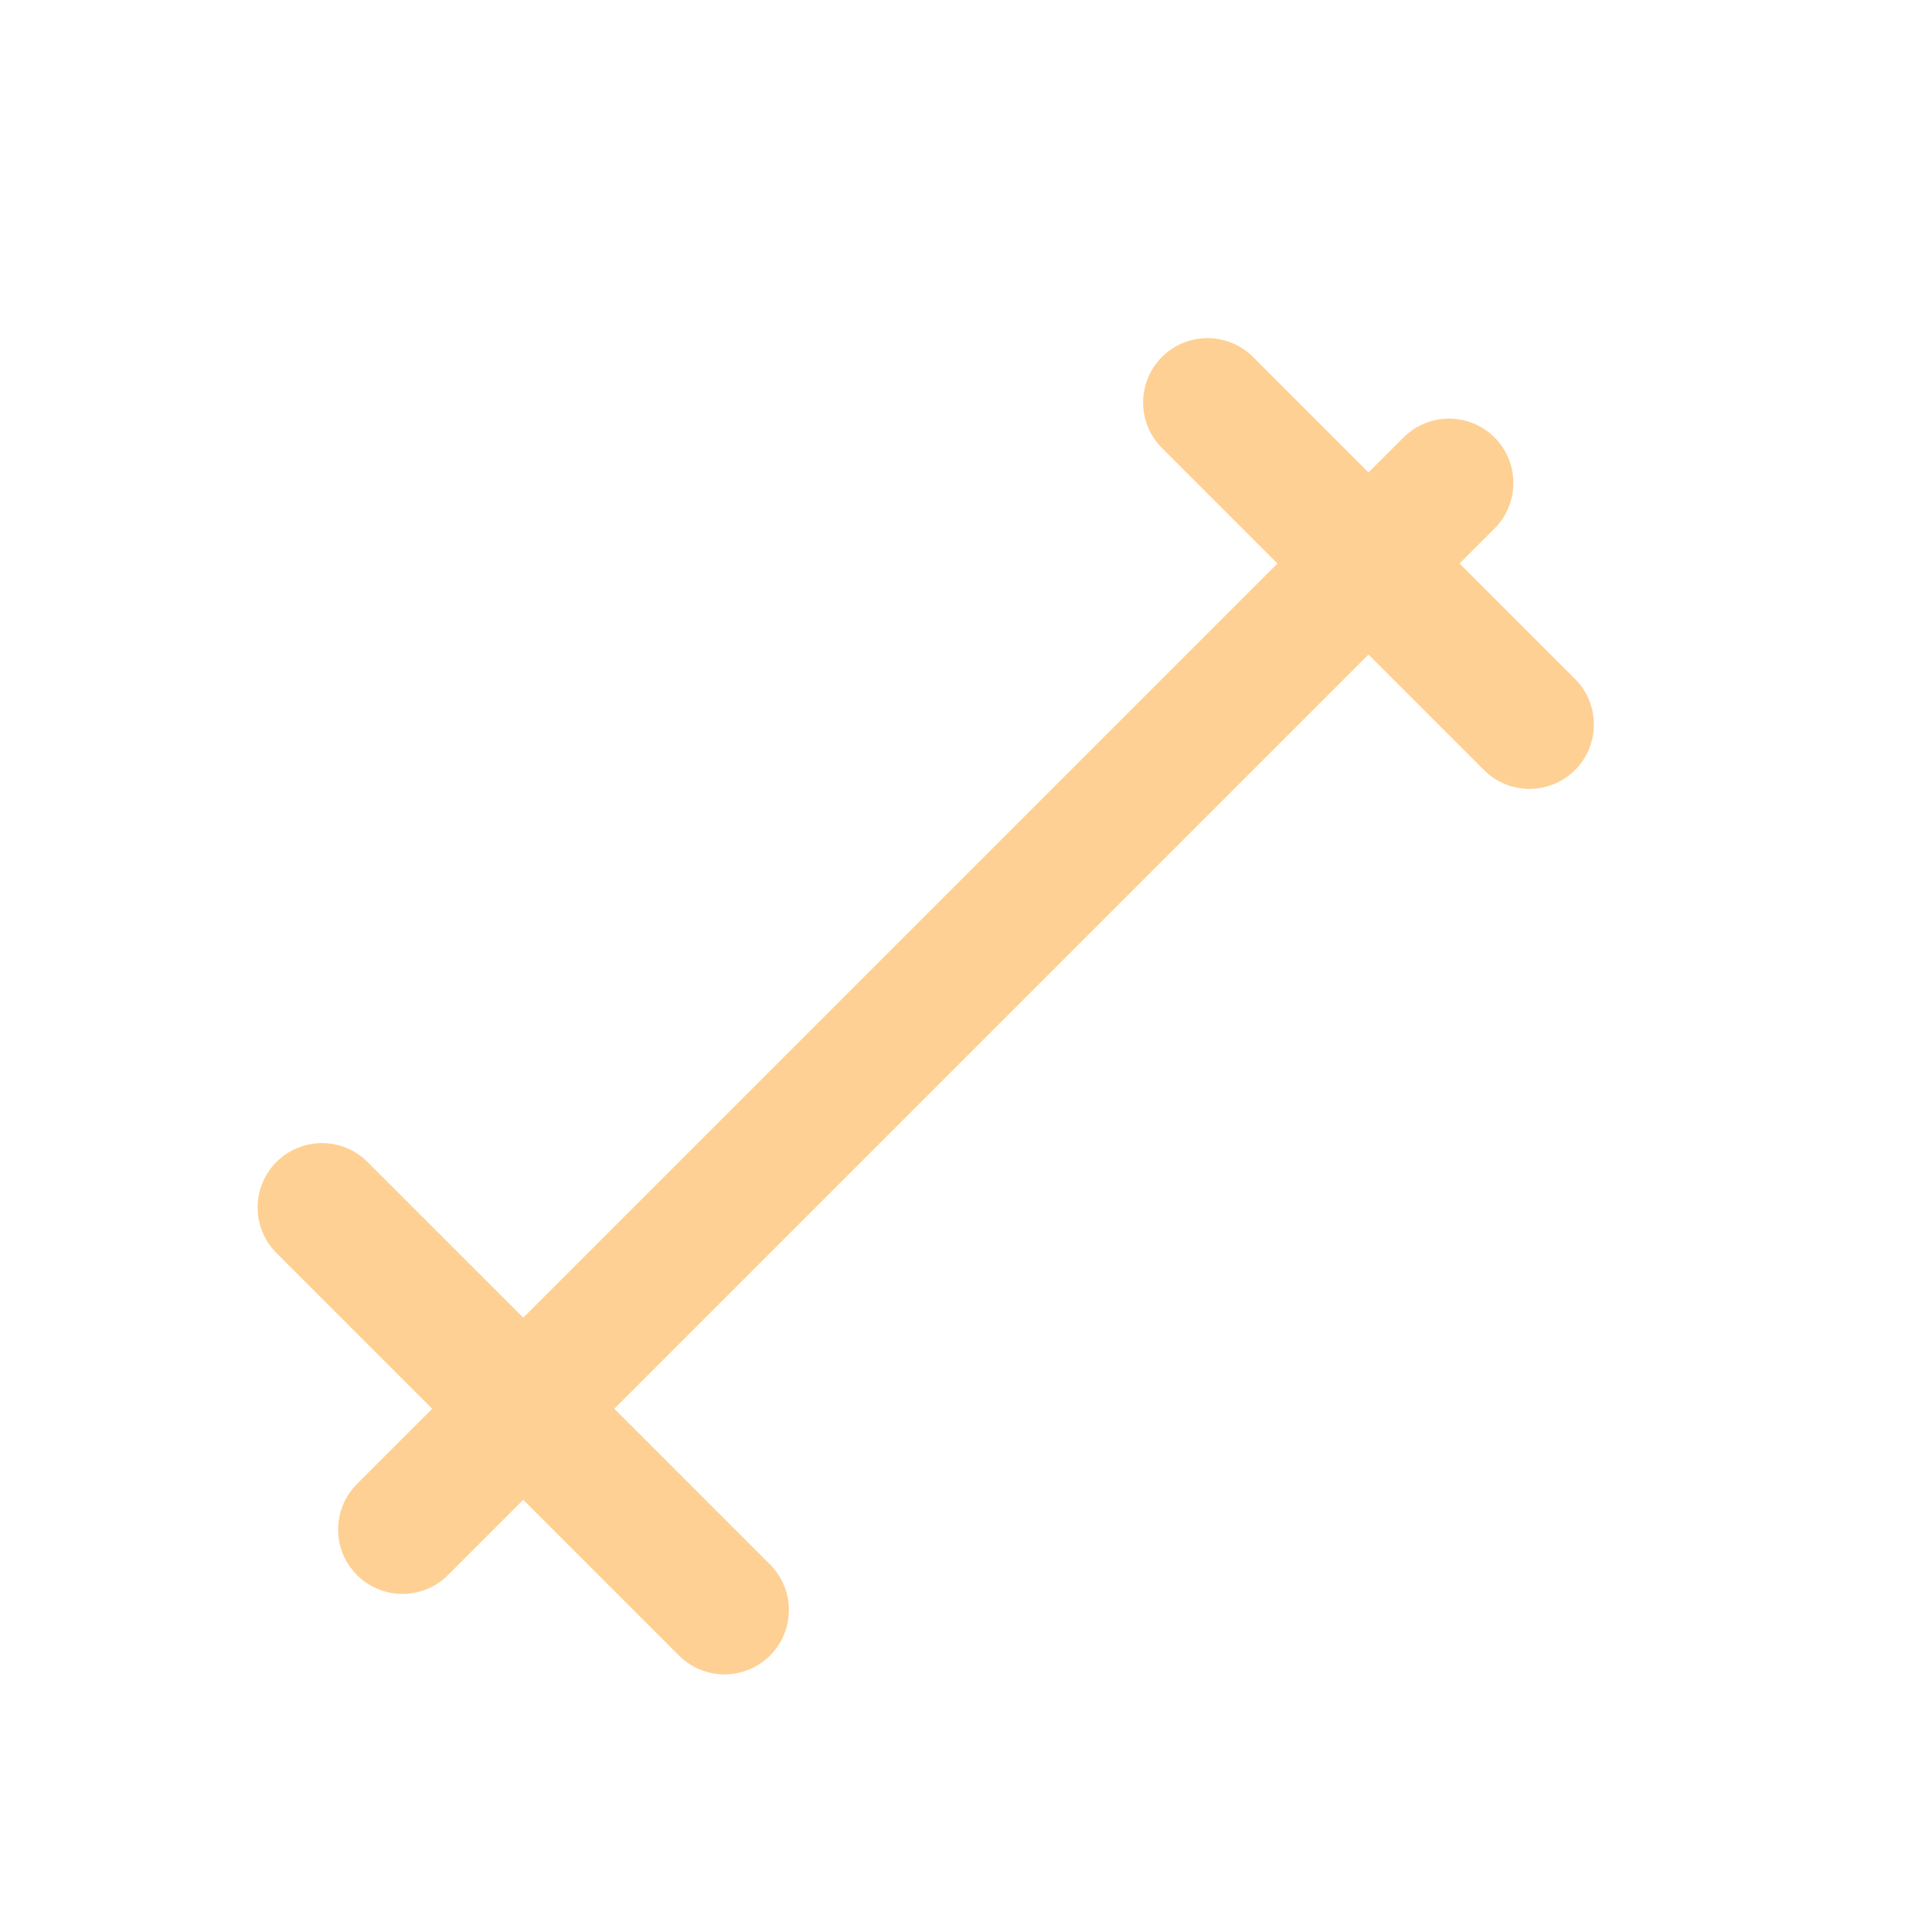
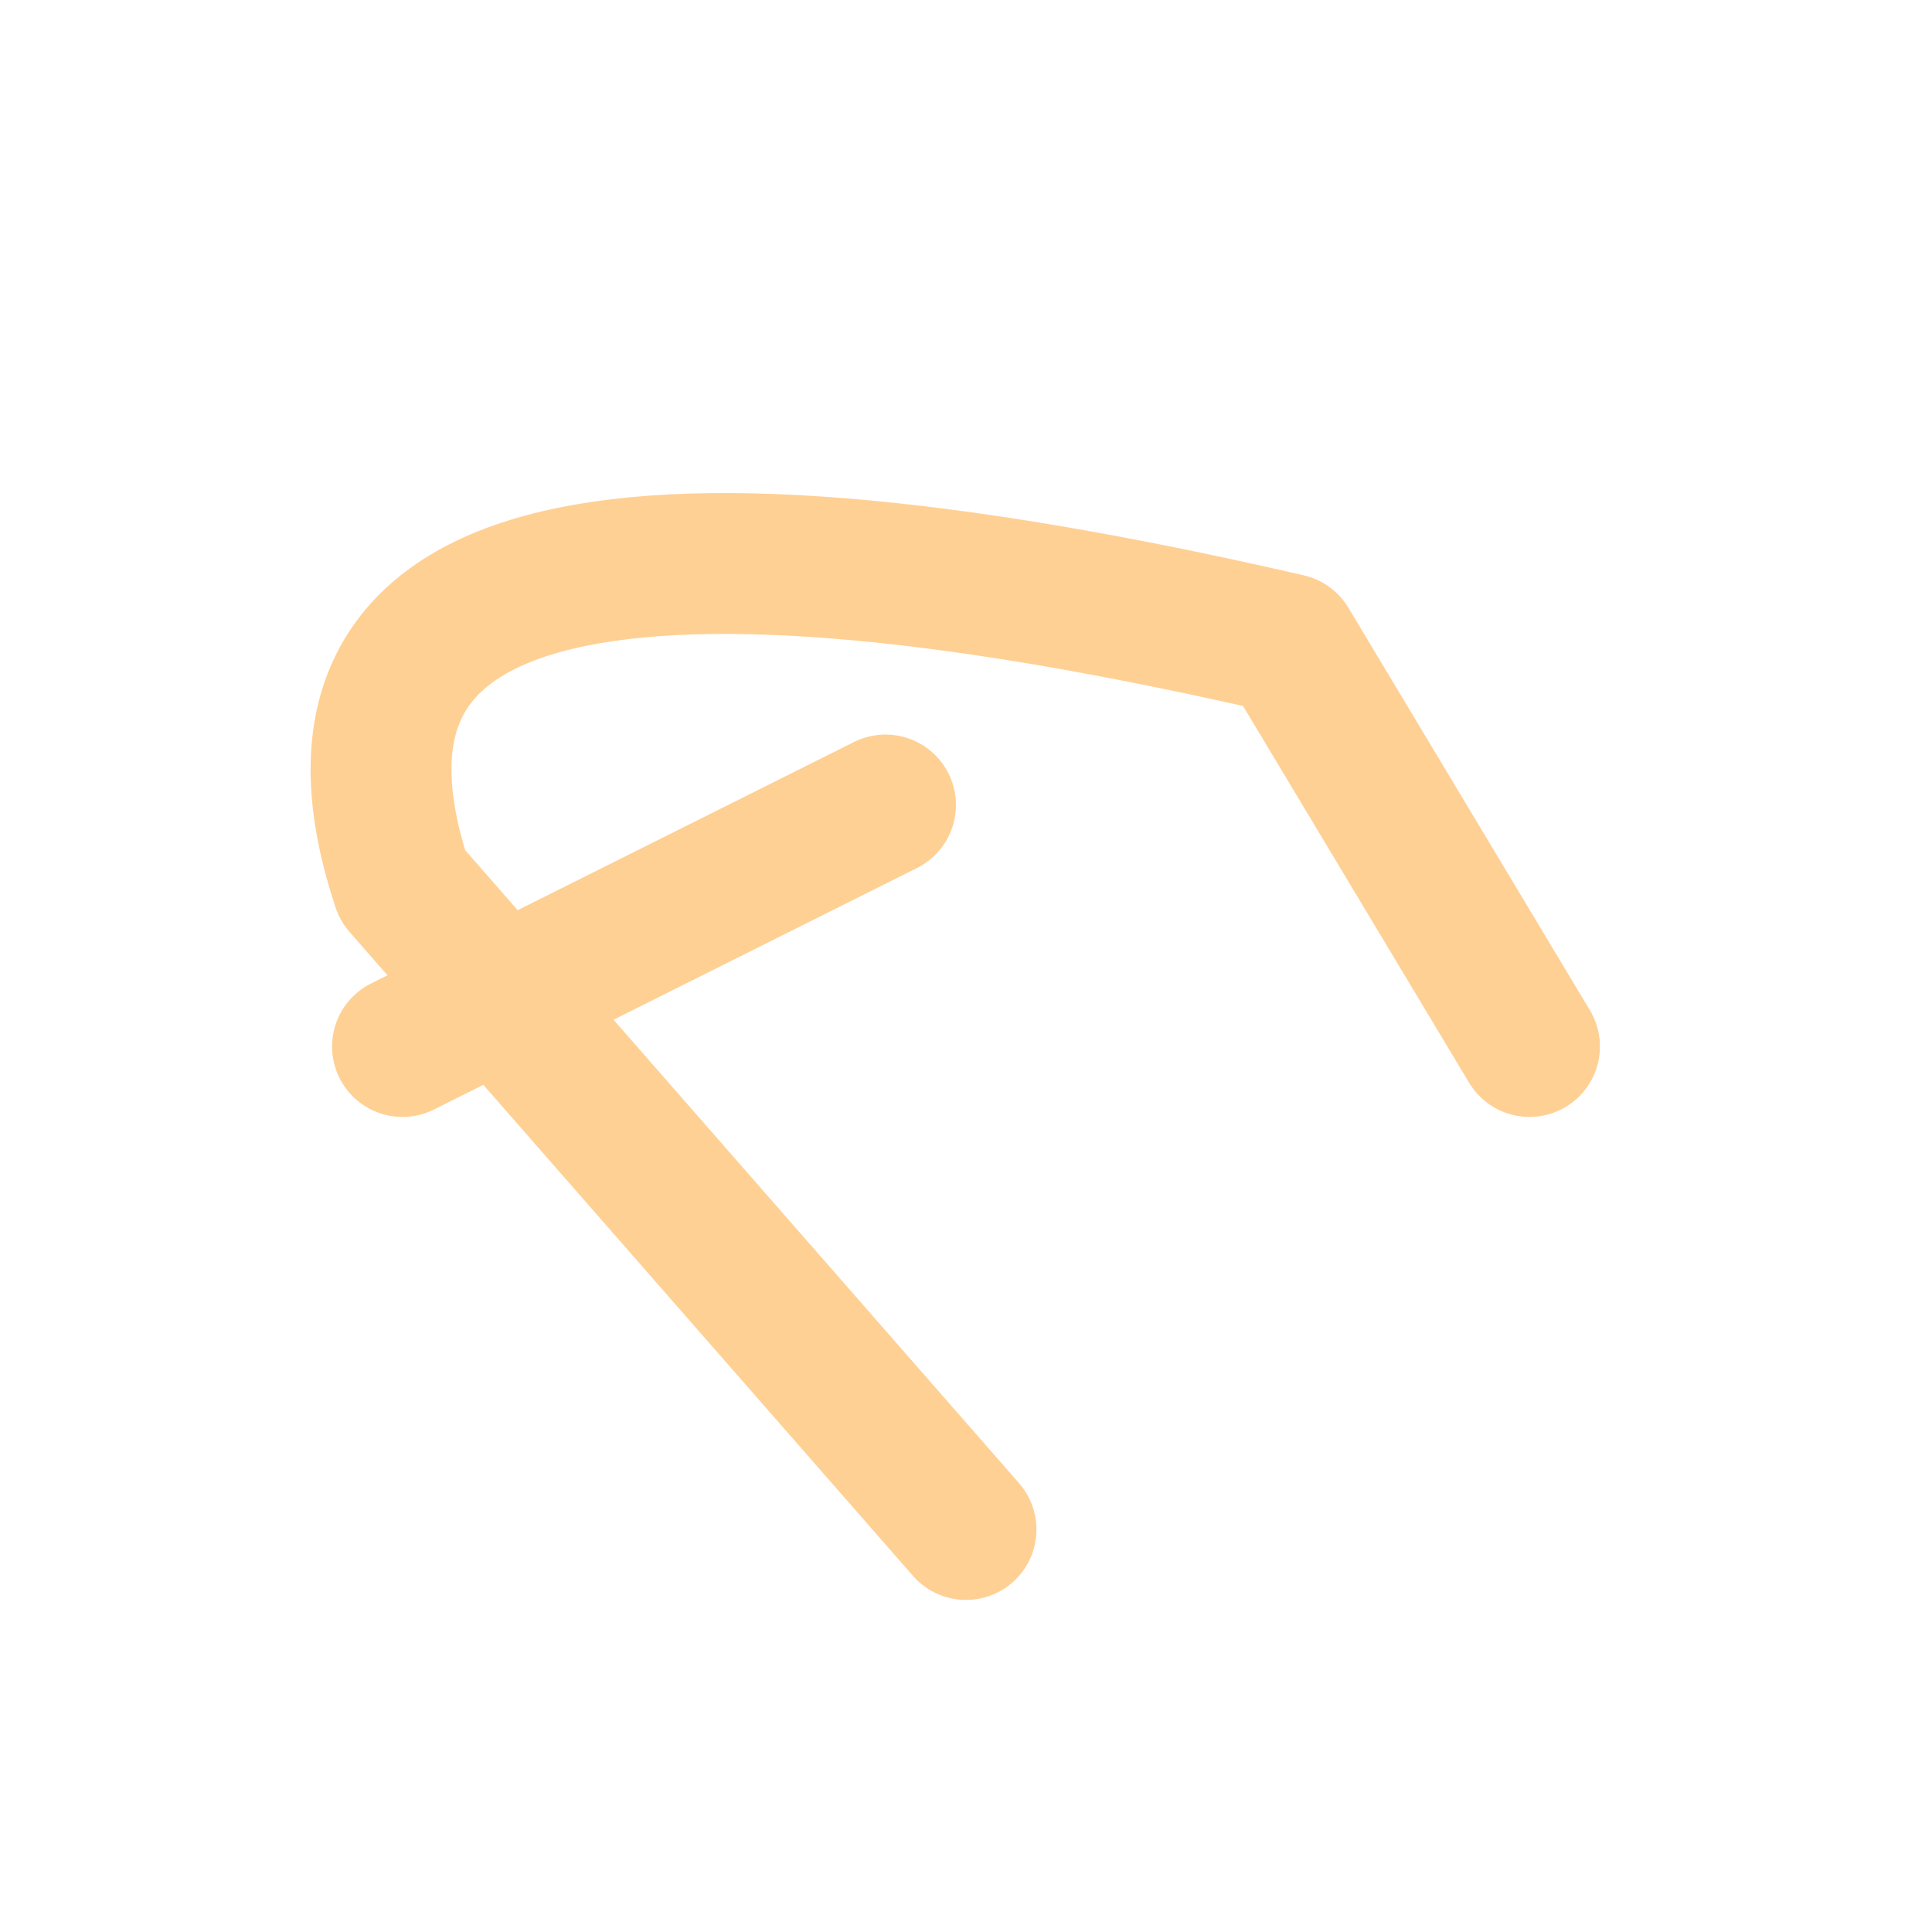
- <svg xmlns="http://www.w3.org/2000/svg" viewBox="0 0 24 24" fill="none" stroke="#ffd094" stroke-width="1.6" stroke-linecap="round" stroke-linejoin="round">
-   <path d="M5 19 18 6m-3-1 4 4M4 15l5 5" />
+ <svg xmlns="http://www.w3.org/2000/svg" viewBox="0 0 24 24" fill="none" stroke="#ffd094" stroke-width="1.75" stroke-linecap="round" stroke-linejoin="round">
+   <path d="M12 19 L5 11 Q3 5 16 8 L19 13 M11 10 L5 13" />
</svg>
